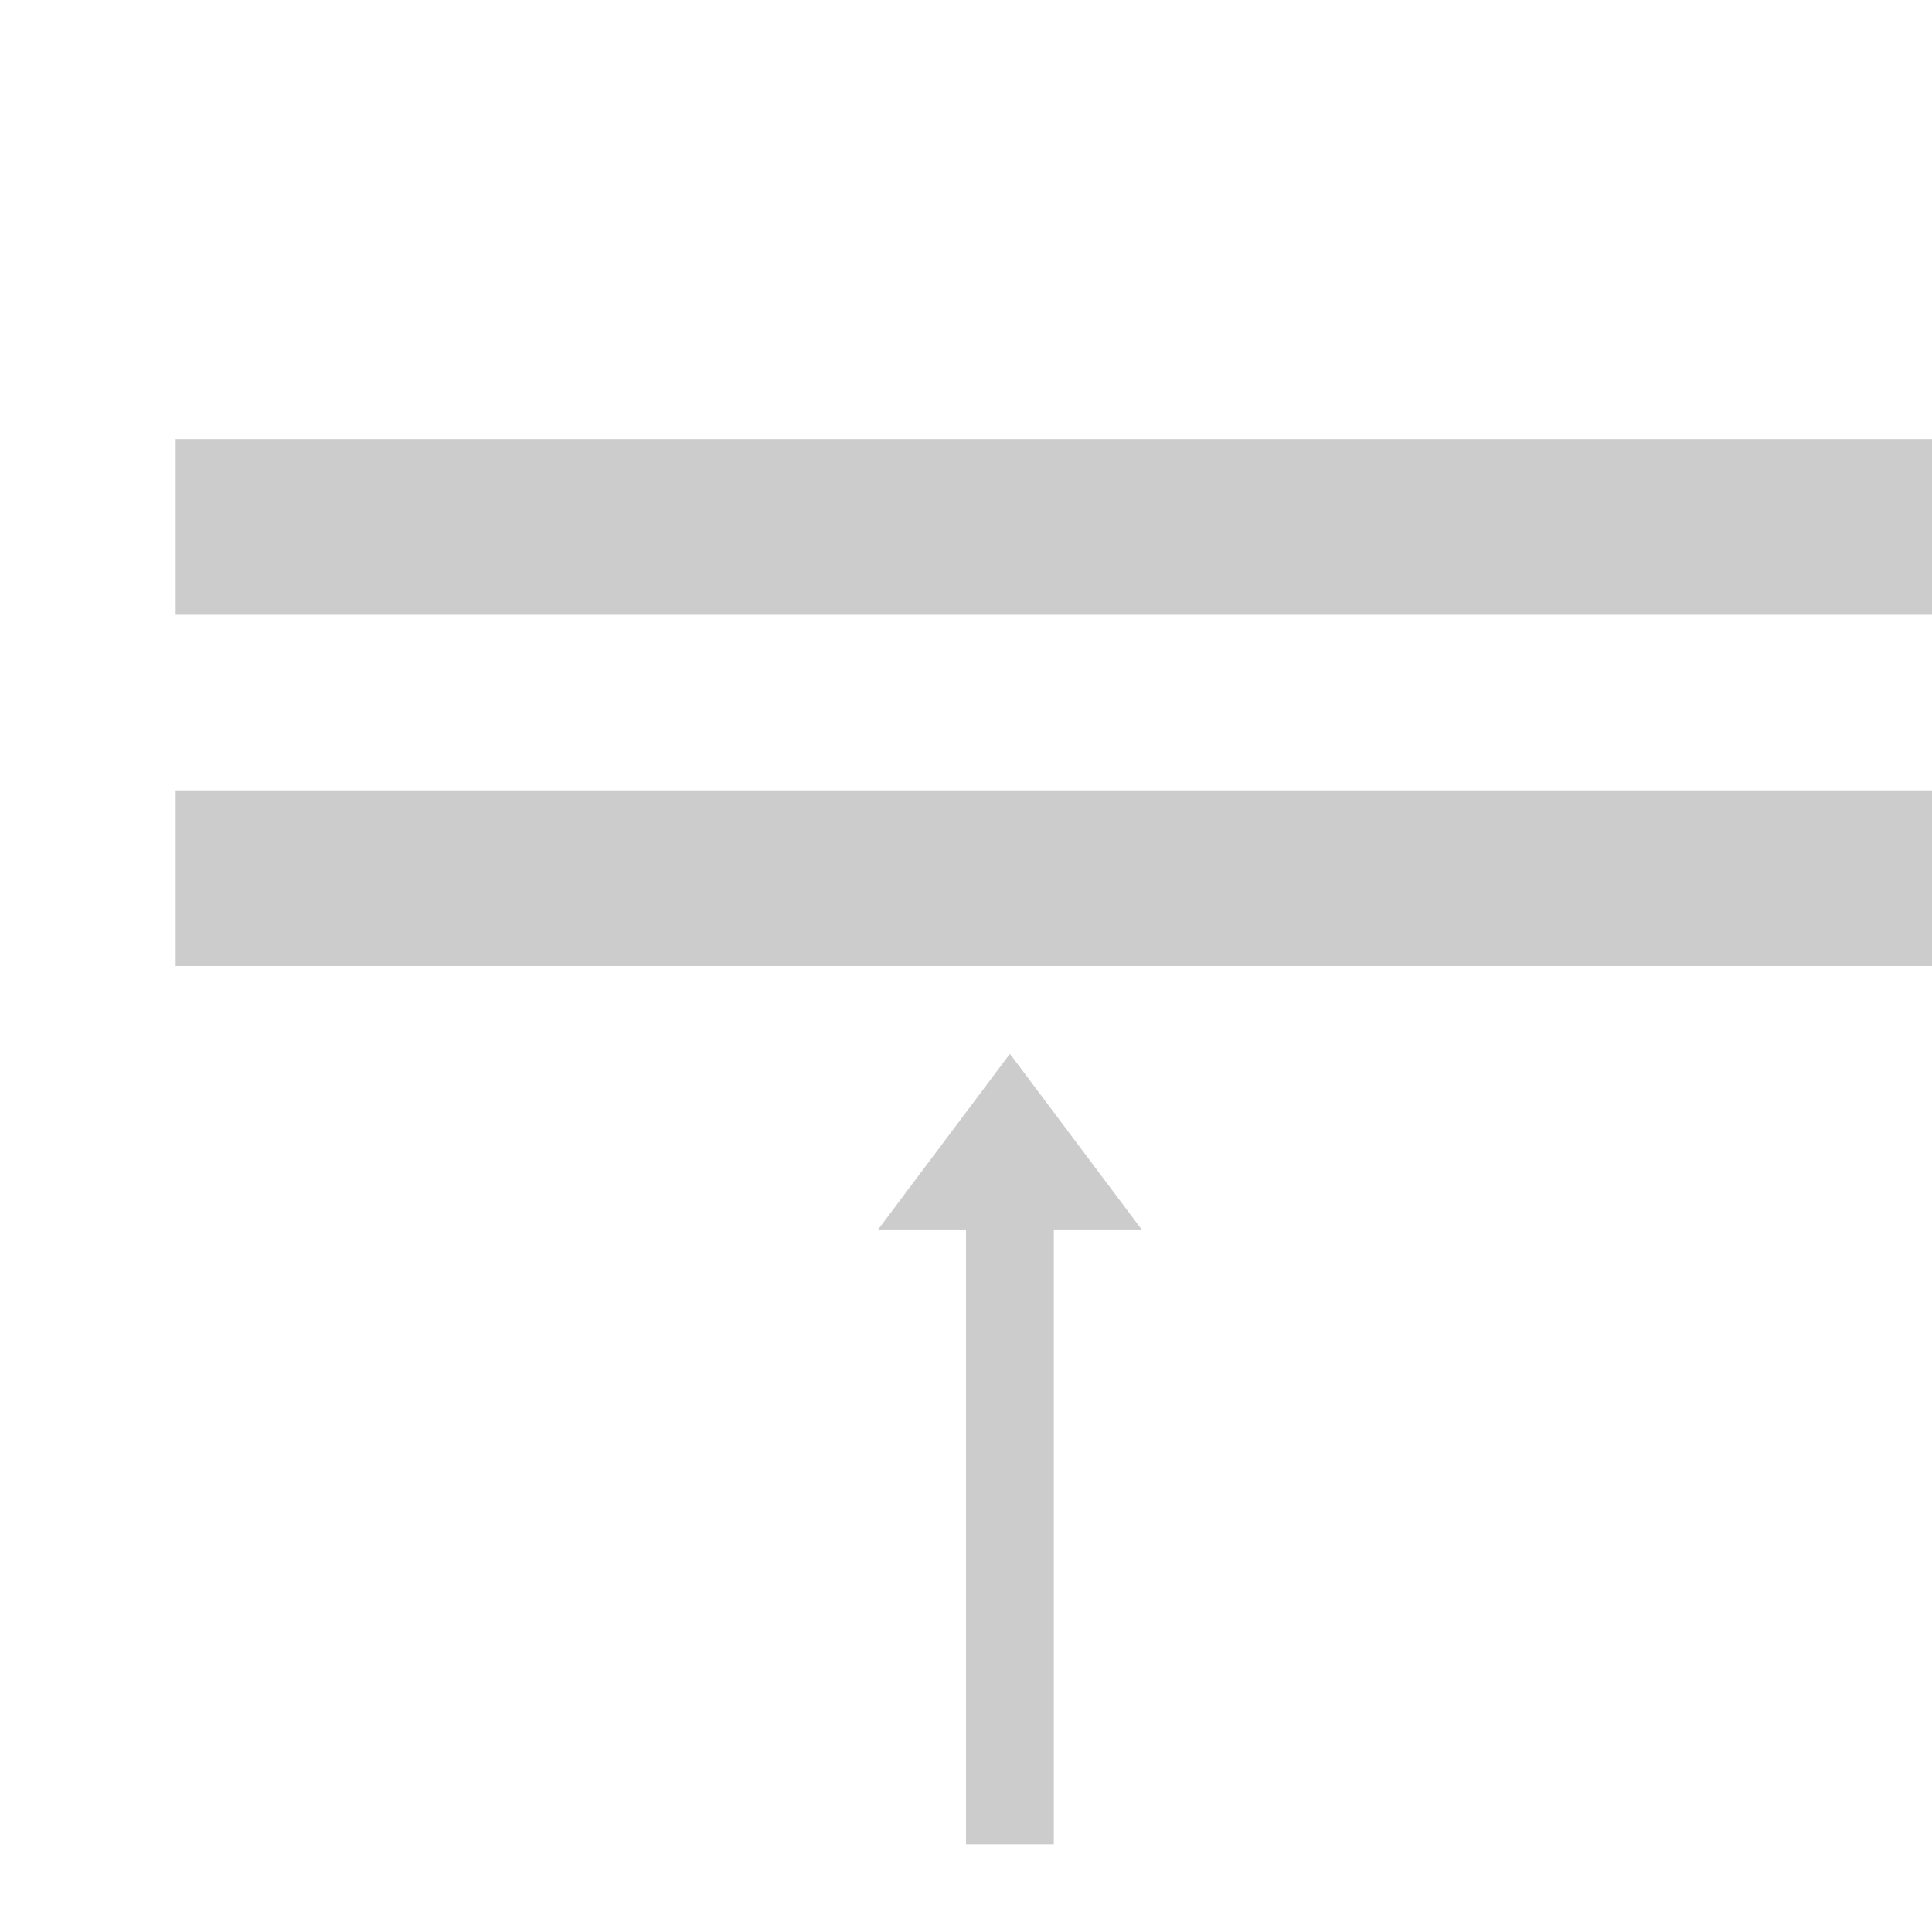
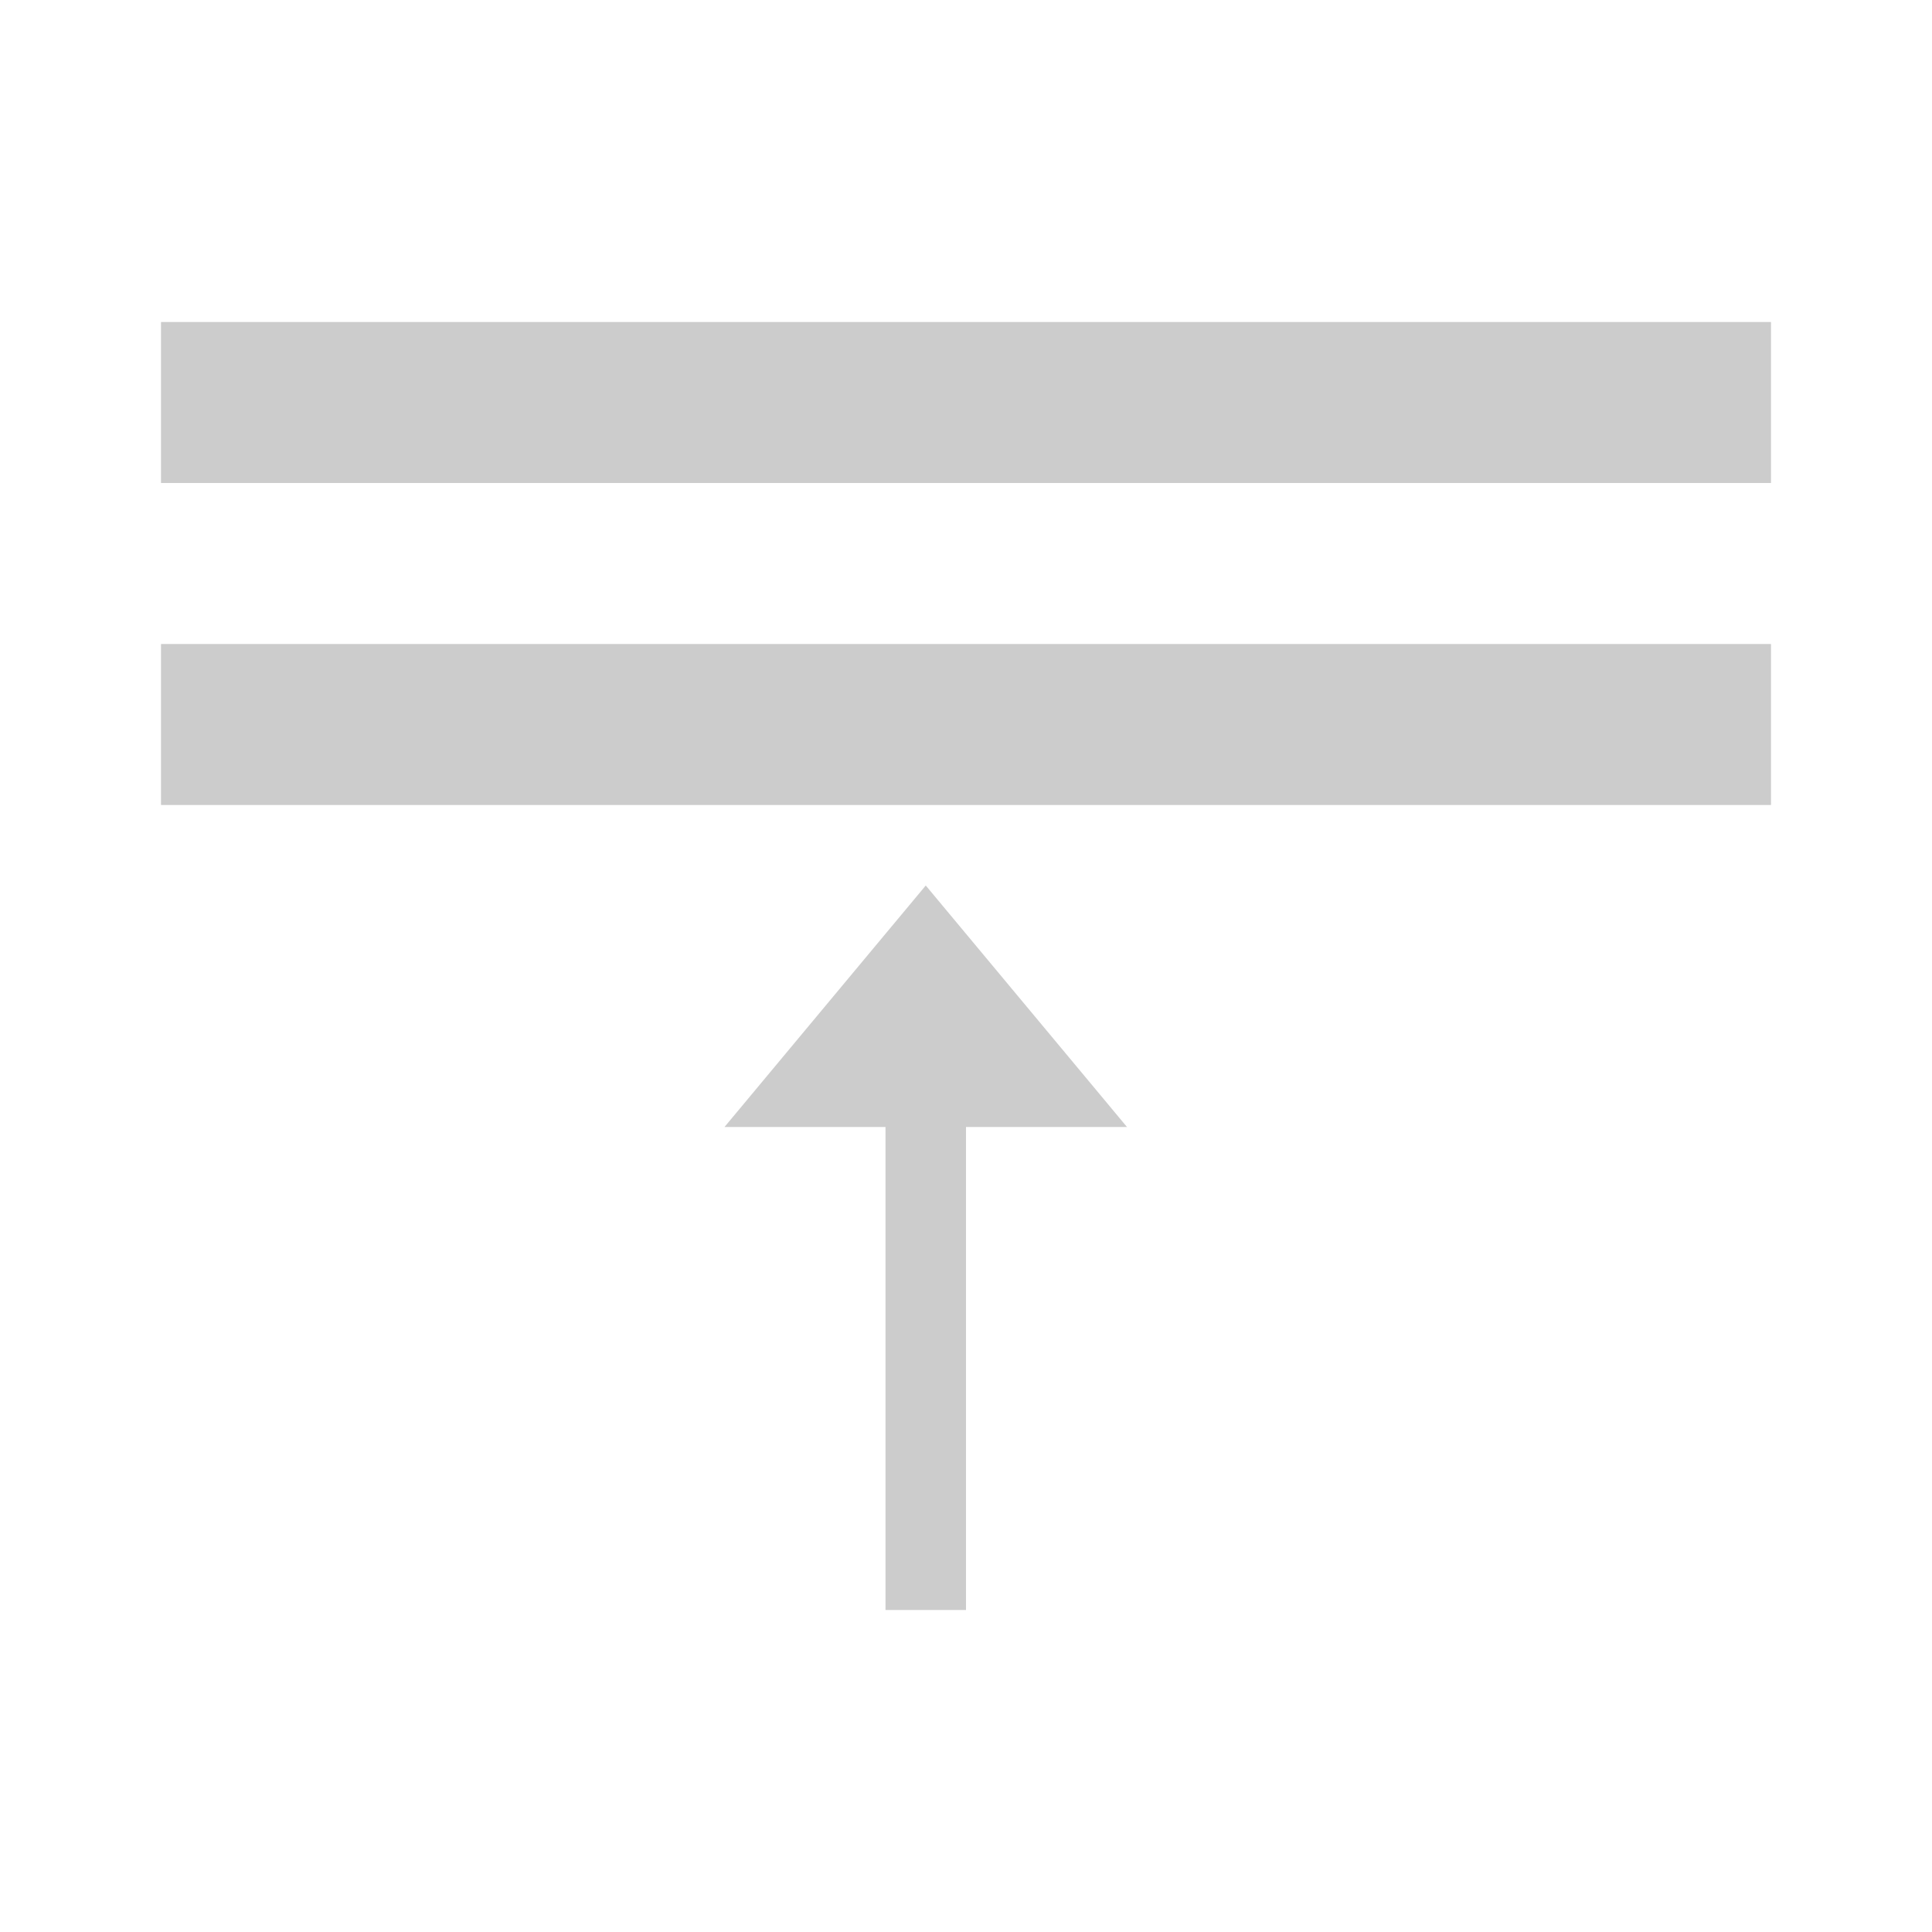
- <svg xmlns="http://www.w3.org/2000/svg" version="1.1" width="22" height="22">
-   <rect x="2" y="5" width="20" height="2" style="fill:#cccccc;fill-opacity:1;stroke:none" />
-   <rect x="2" y="9" width="20" height="2" style="fill:#cccccc;fill-opacity:1;stroke:none" />
-   <path d="M 11.5,12 10,14 11,14 11,21 12,21 12,14 13,14 Z" style="fill:#cccccc;fill-opacity:1;stroke:none" />
+ <svg xmlns="http://www.w3.org/2000/svg" version="1.1" width="24" height="24">
+   <rect x="2" y="4" width="20" height="2" style="fill:#cccccc;fill-opacity:1;stroke:none" />
+   <rect x="2" y="8" width="20" height="2" style="fill:#cccccc;fill-opacity:1;stroke:none" />
+   <path d="M 11.5,11 9,14 11,14 11,20 12,20 12,14 14,14 Z" style="fill:#cccccc;fill-opacity:1;stroke:none" />
</svg>
